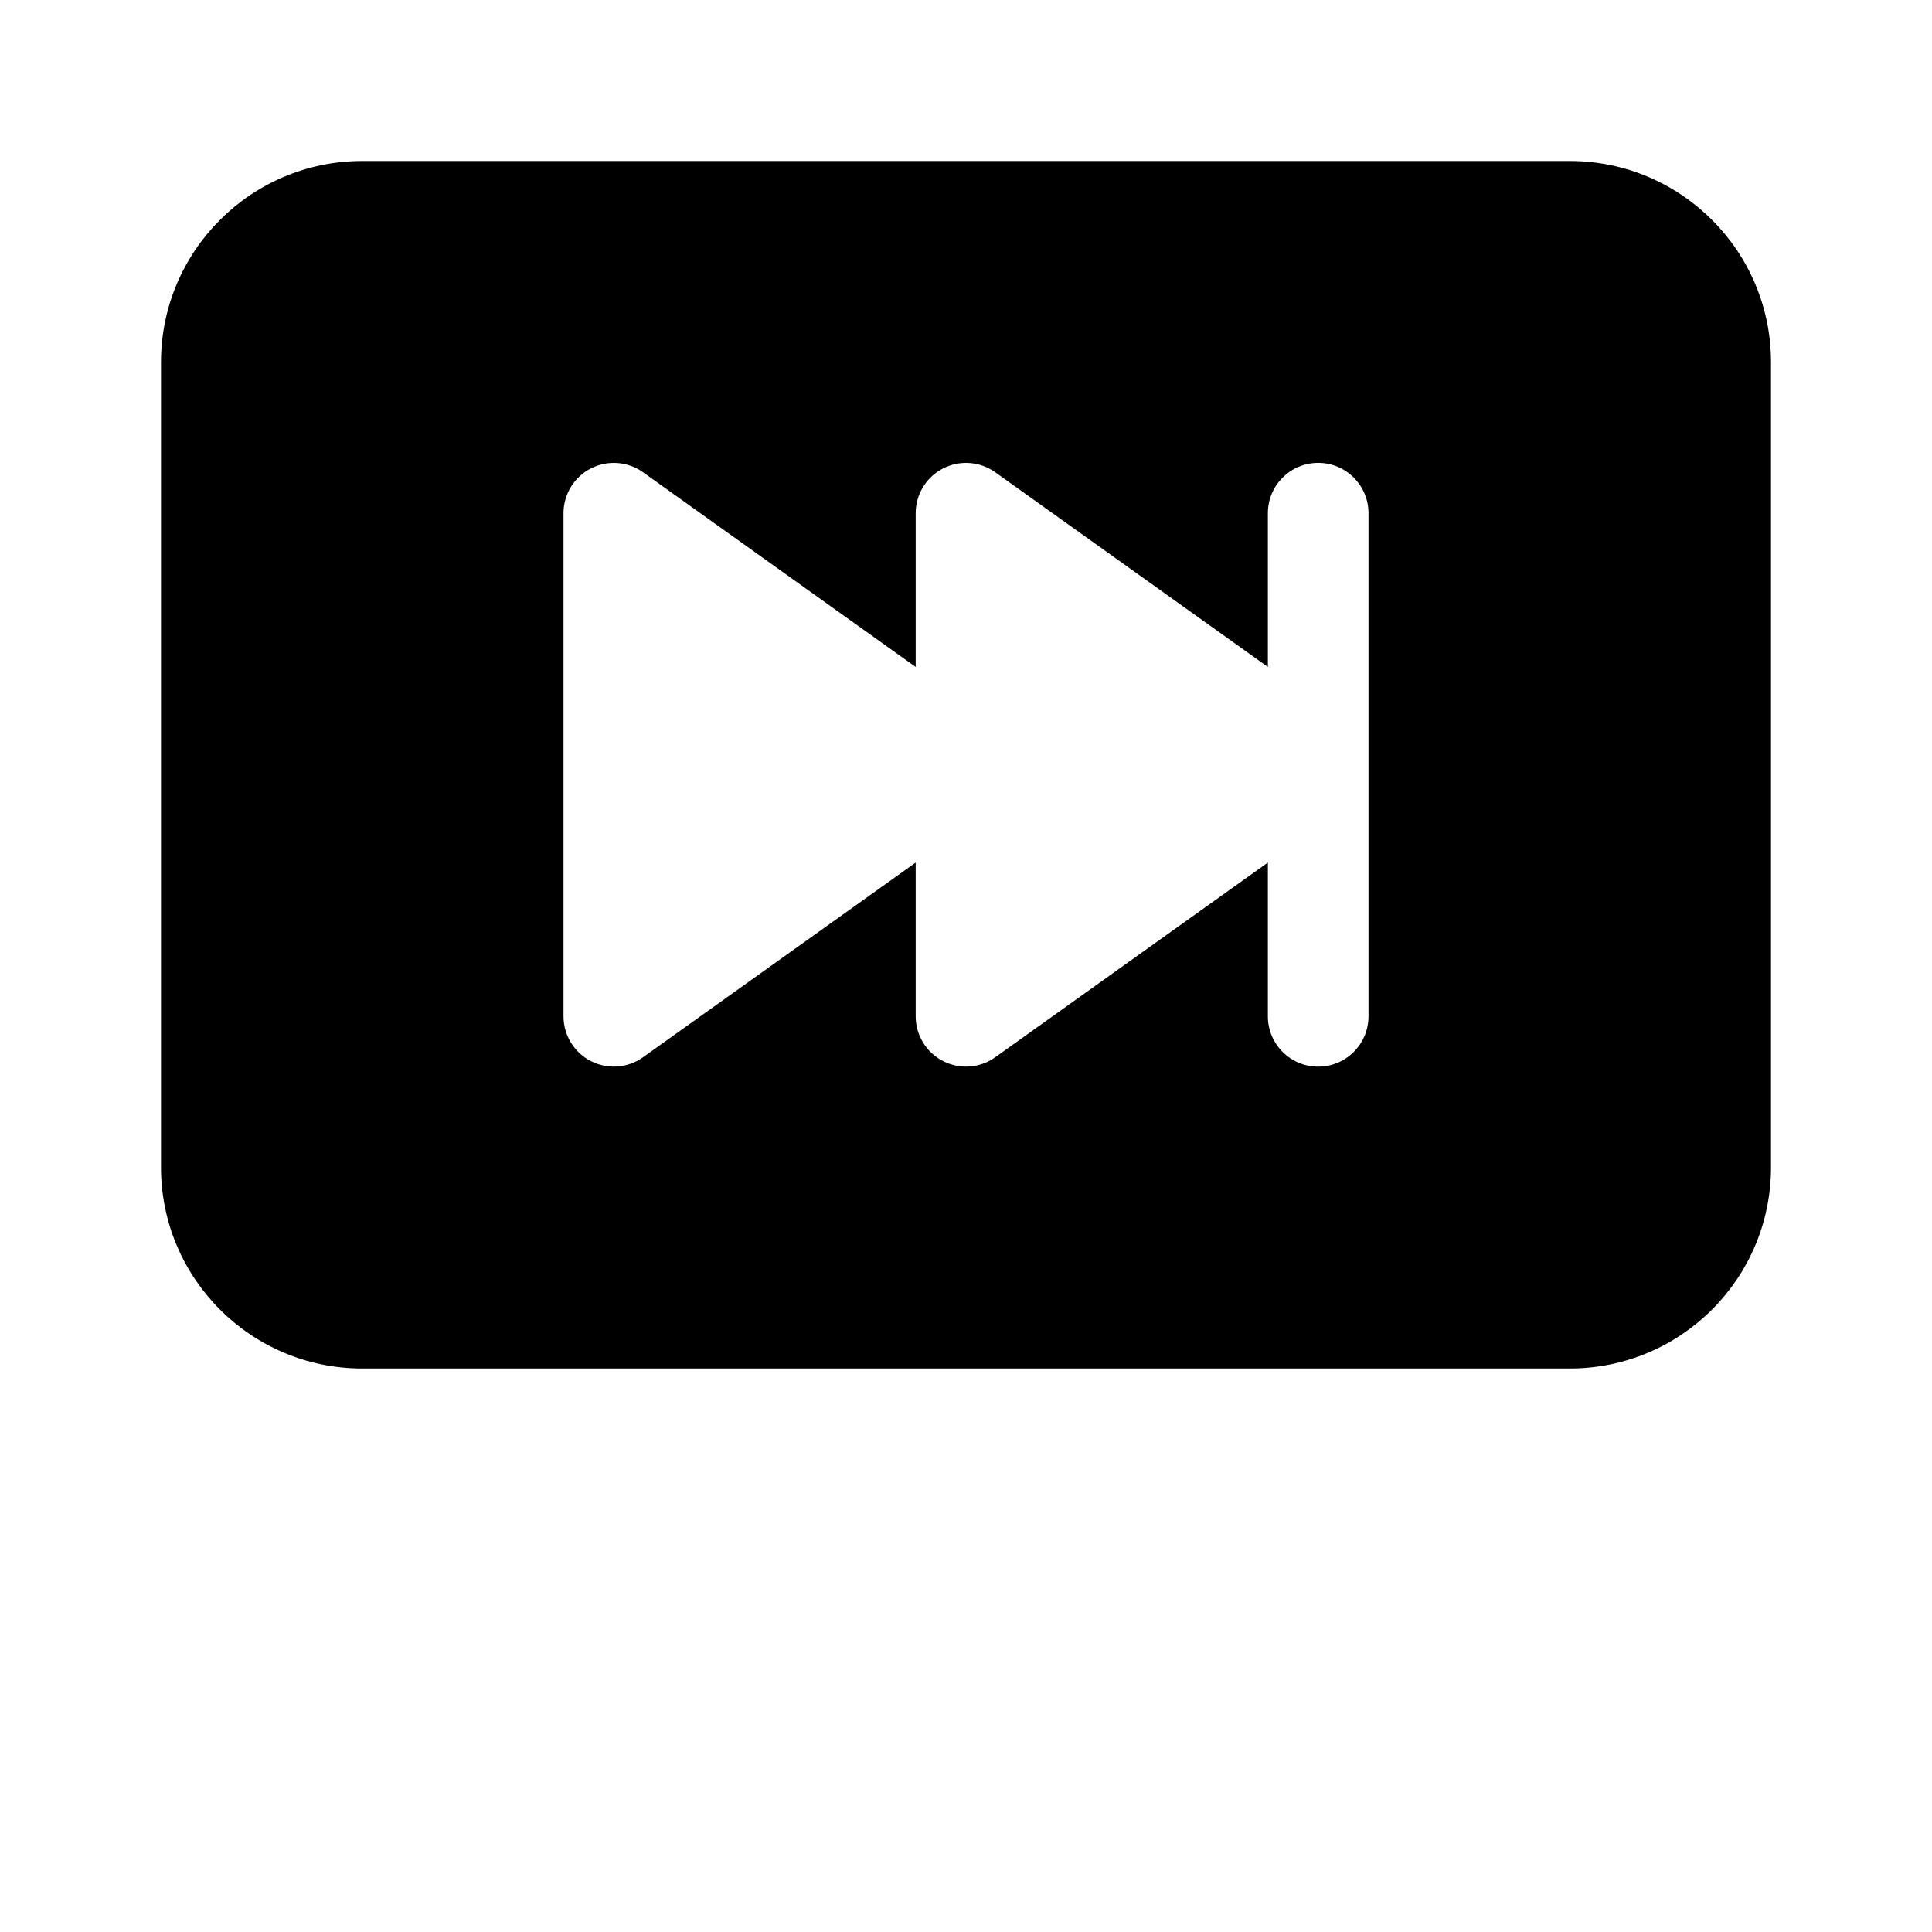
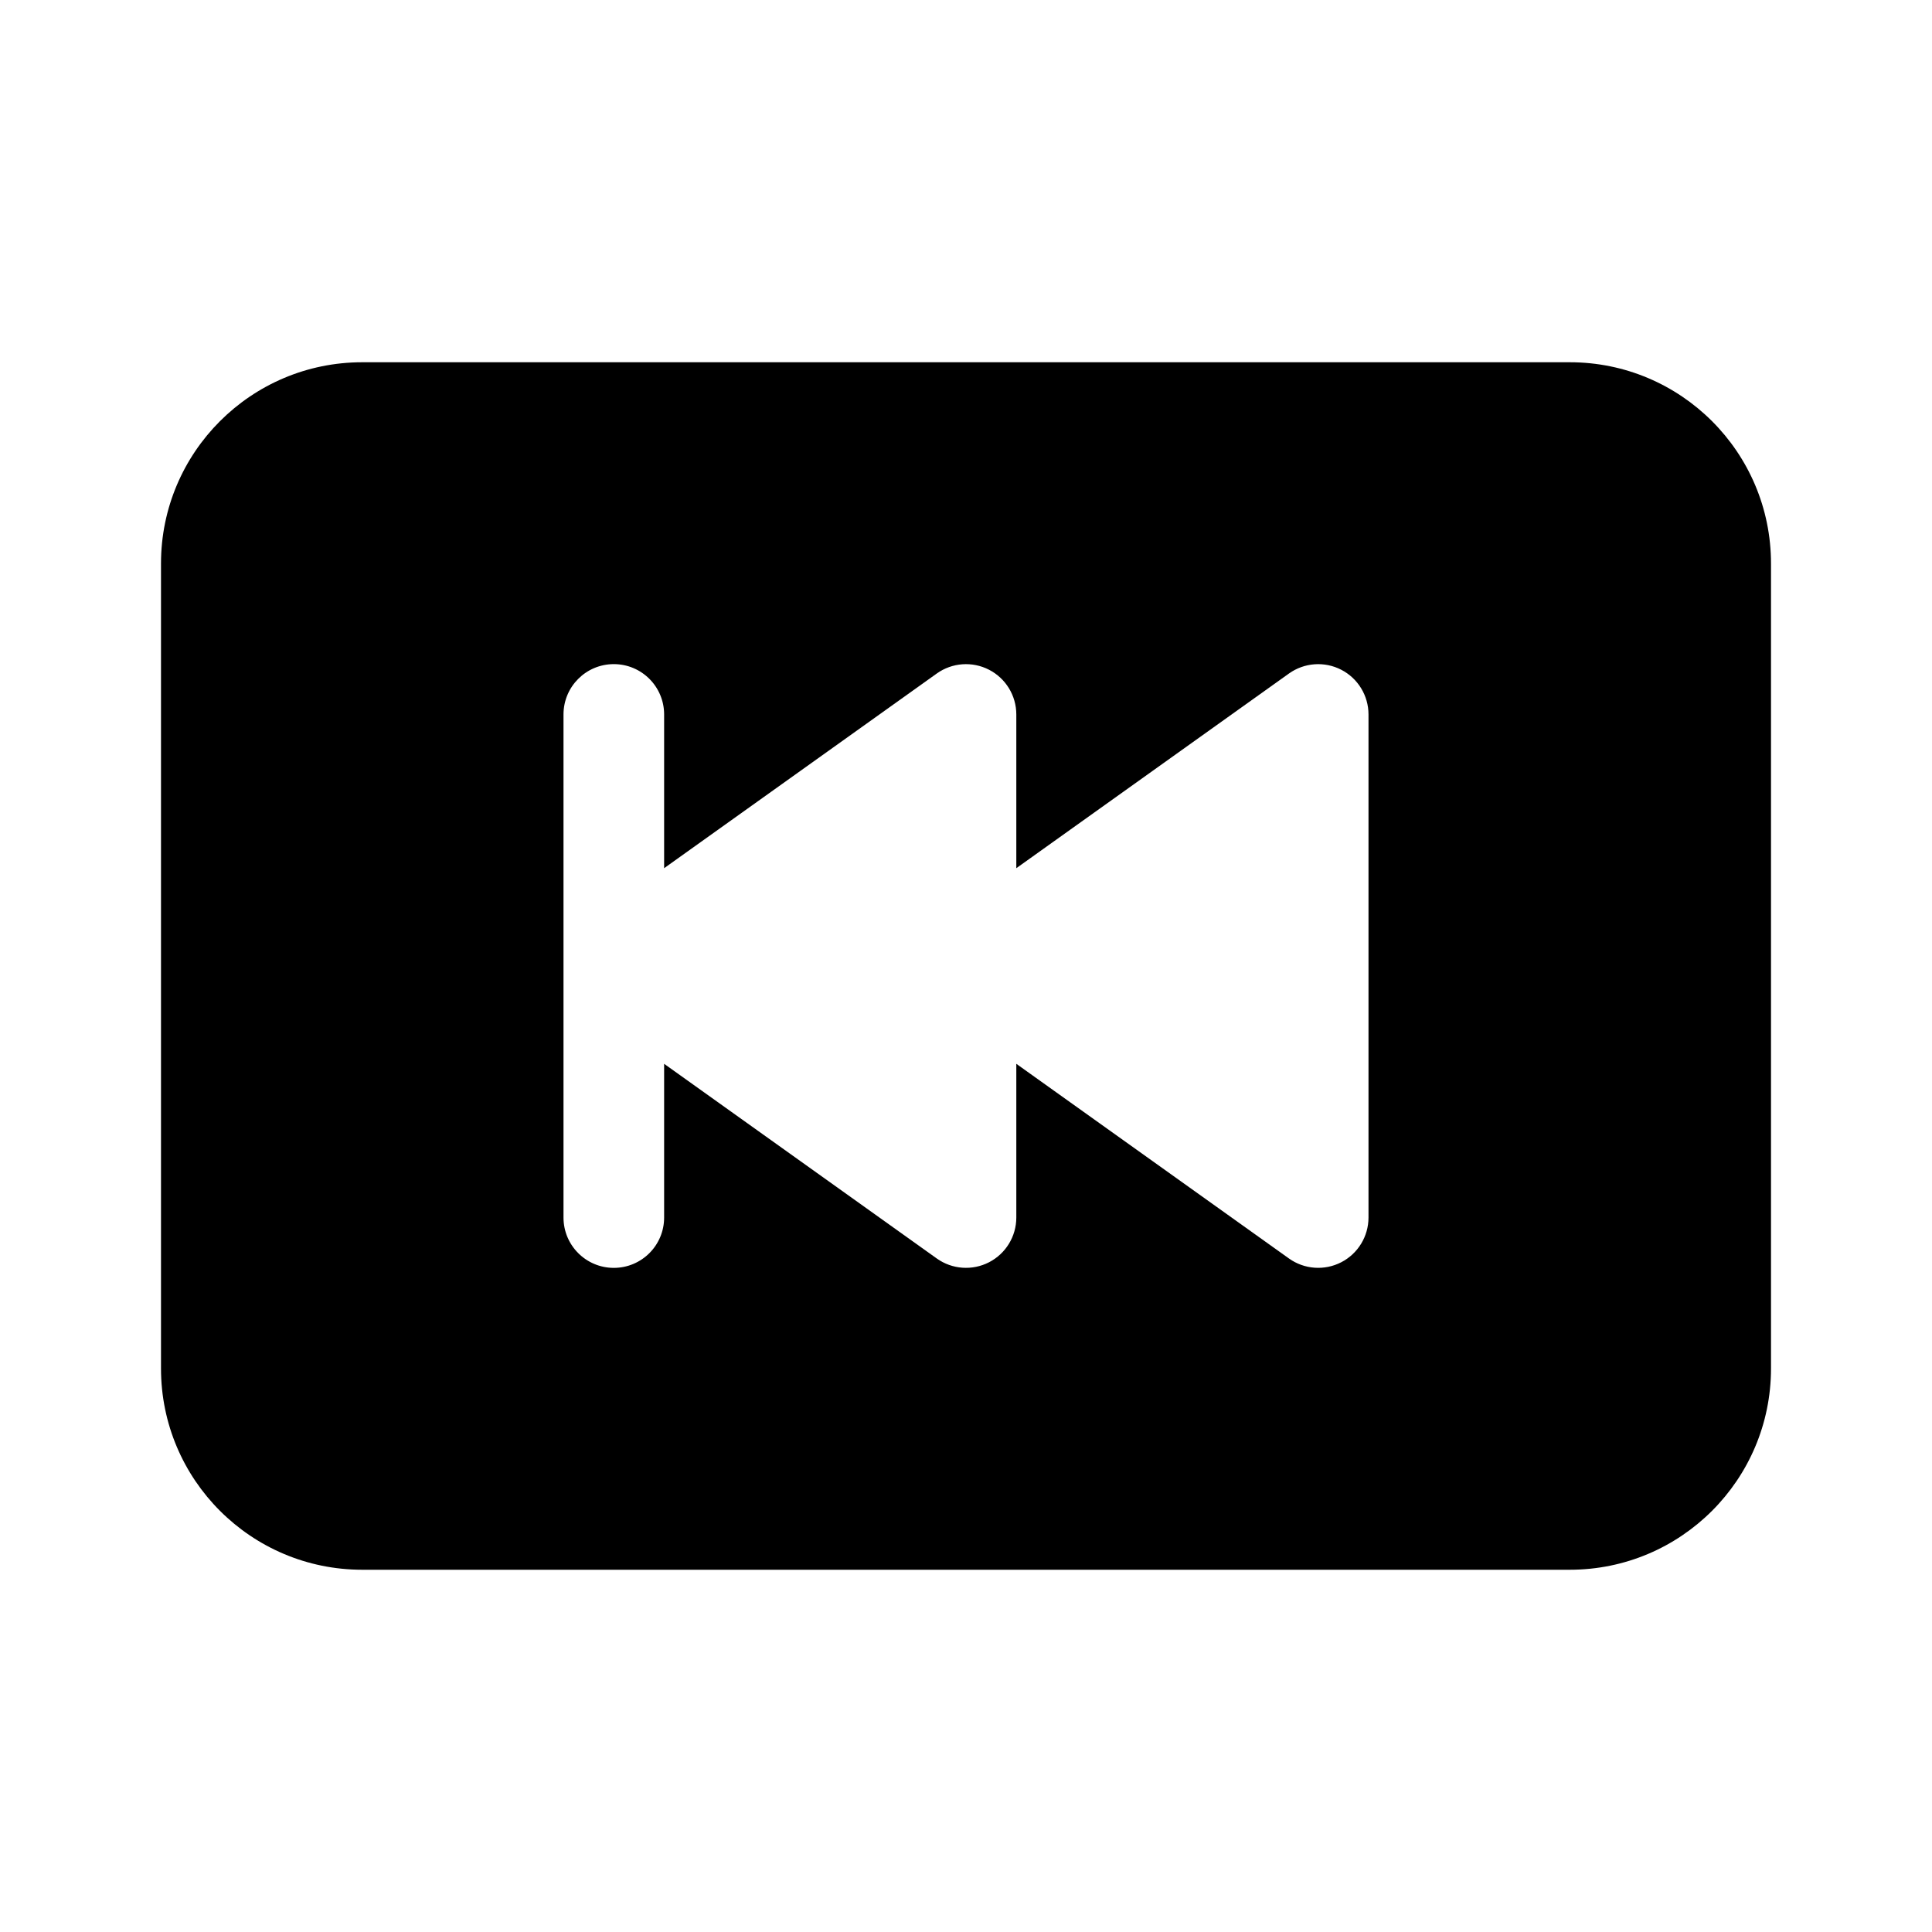
<svg xmlns="http://www.w3.org/2000/svg" width="100%" height="100%" viewBox="-1.6 -1.6 19.2 19.2">
-   <path d="M0 10V2a2 2 0 012-2h12a2 2 0 012 2v8a2 2 0 01-2 2H2a2 2 0 01-2-2zm4.79-6.907A.5.5 0 004 3.5v5a.5.5 0 00.79.407L7.5 6.972V8.5a.5.5 0 00.79.407L11 6.972V8.5a.5.5 0 001 0v-5a.5.5 0 00-1 0v1.528L8.29 3.093a.5.5 0 00-.79.407v1.528L4.79 3.093z" />
+   <path d="M0 12V4a2 2 0 012-2h12a2 2 0 012 2v8a2 2 0 01-2 2H2a2 2 0 01-2-2zm11.21-6.907L8.5 7.028V5.5a.5.5 0 00-.79-.407L5 7.028V5.5a.5.5 0 00-1 0v5a.5.5 0 001 0V8.972l2.71 1.935a.5.5 0 00.79-.407V8.972l2.71 1.935A.5.5 0 0012 10.5v-5a.5.5 0 00-.79-.407z" />
</svg>
